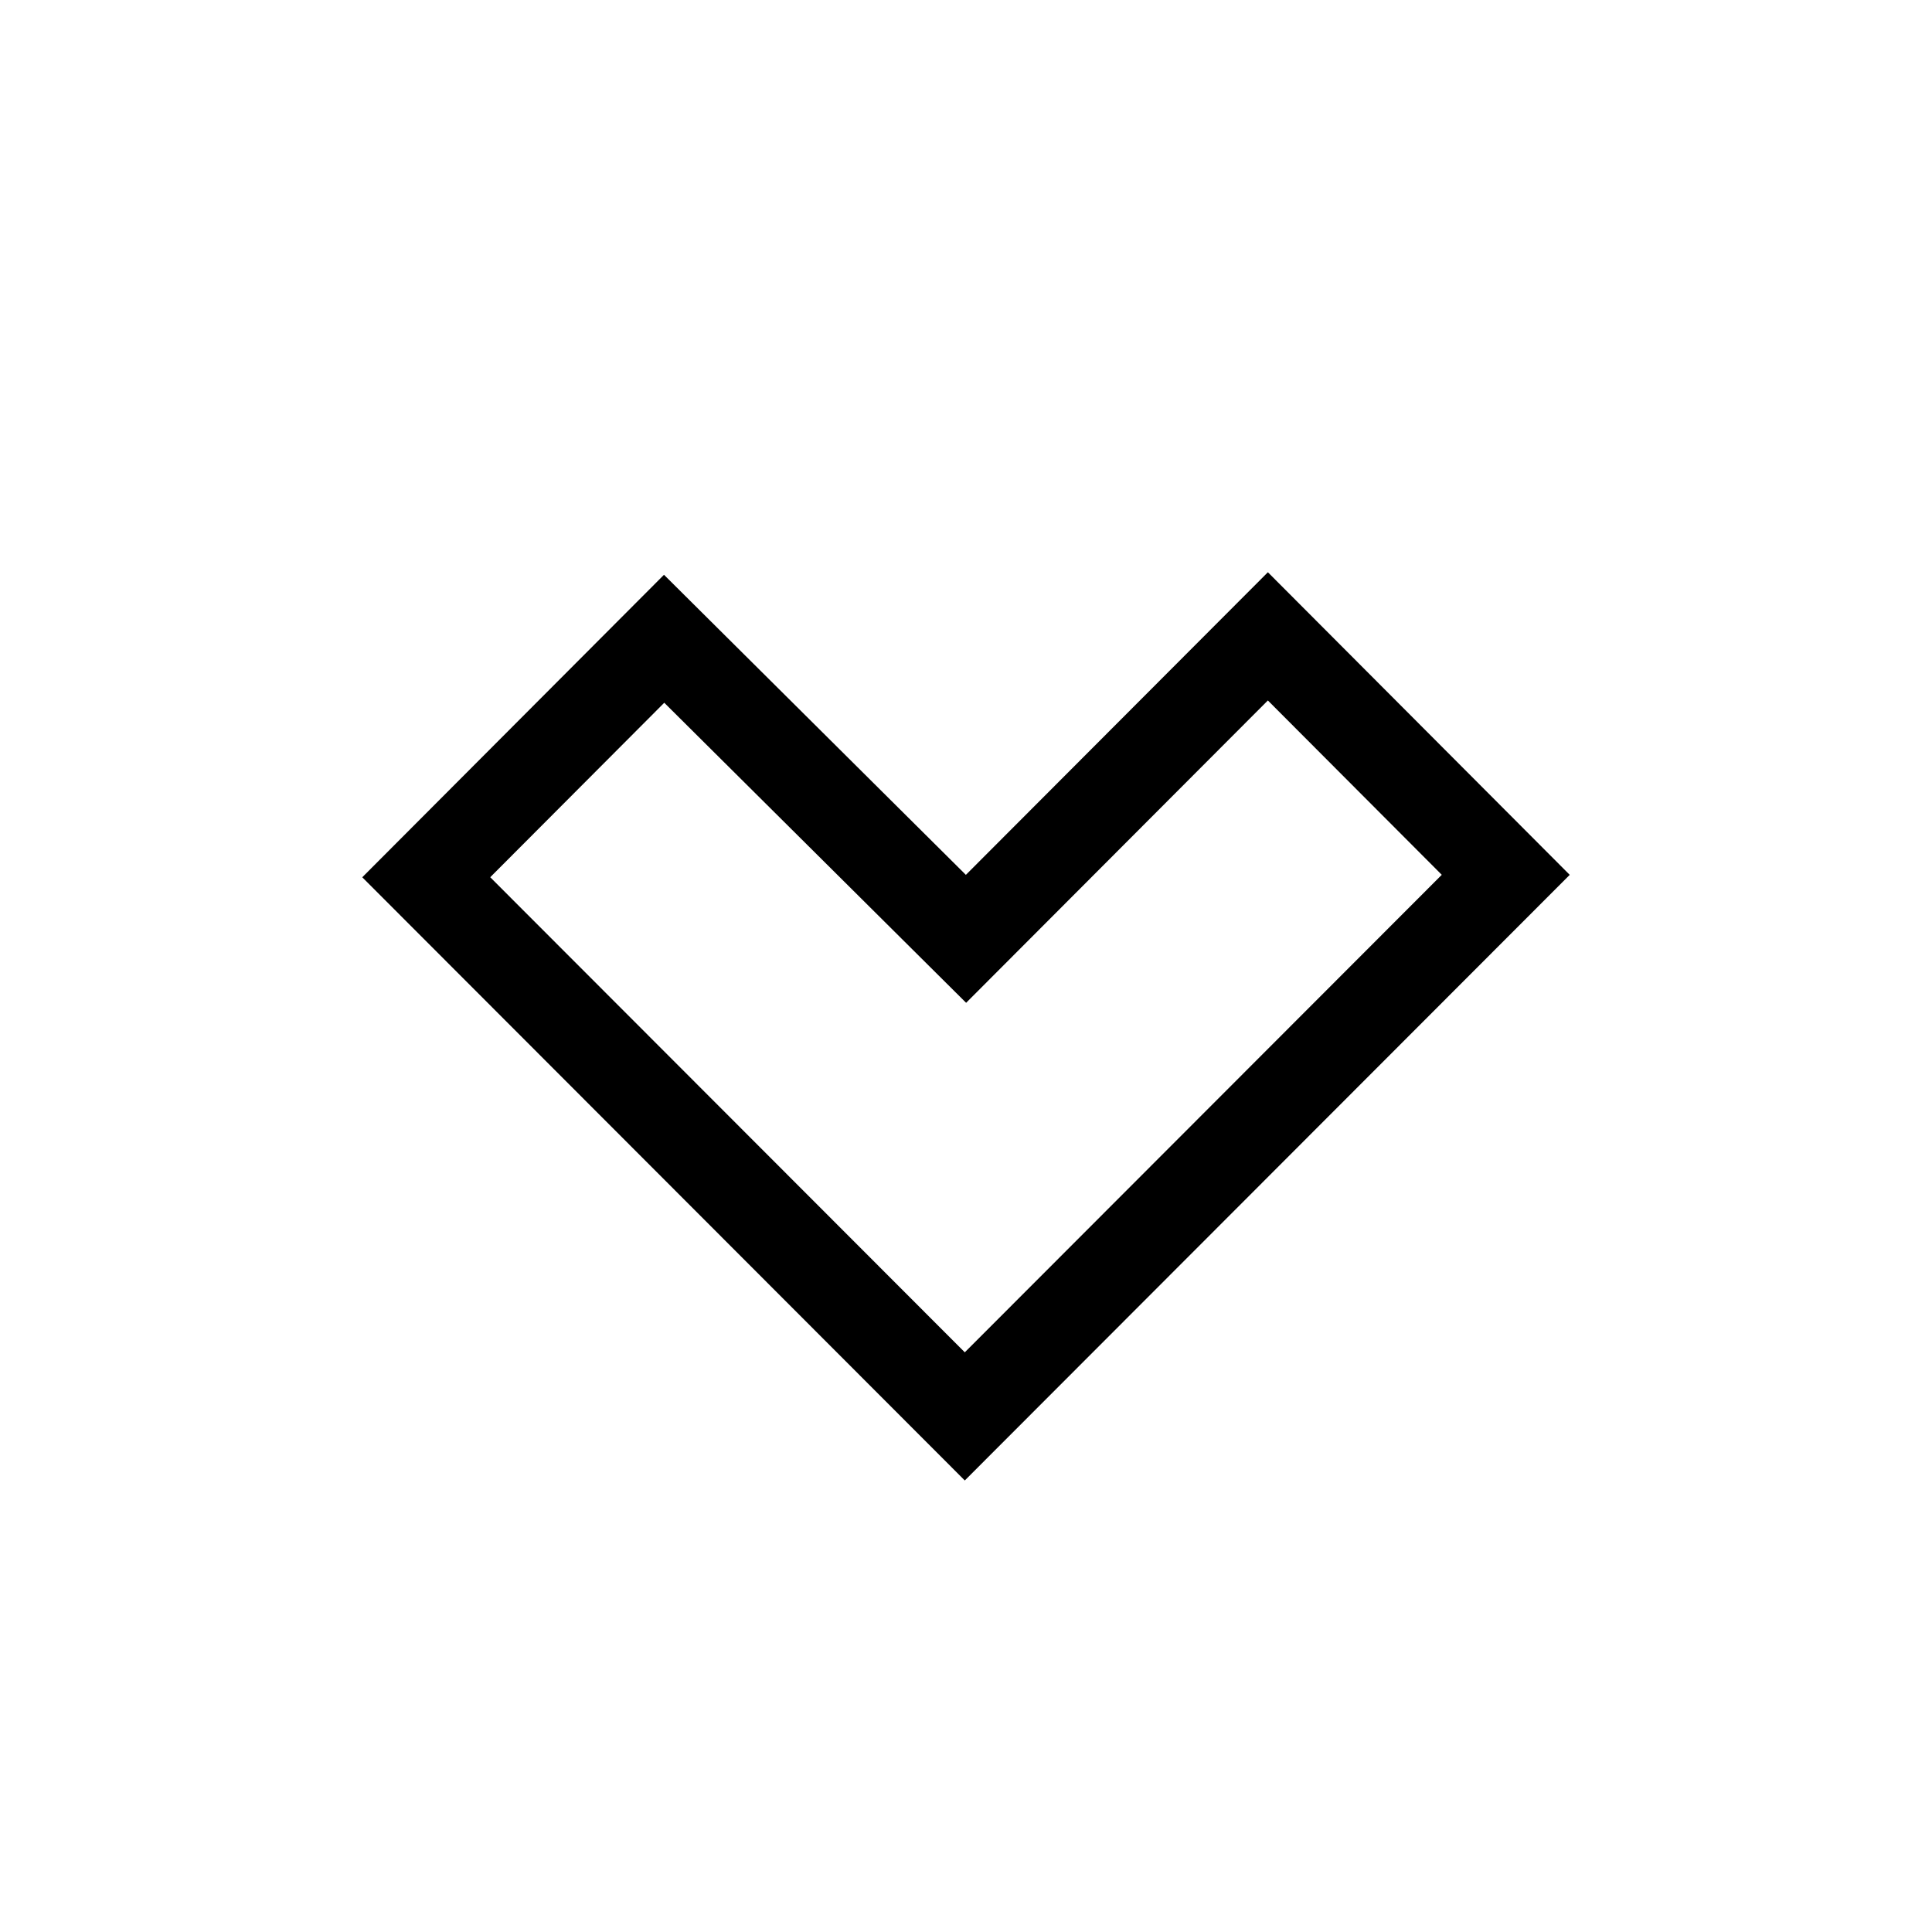
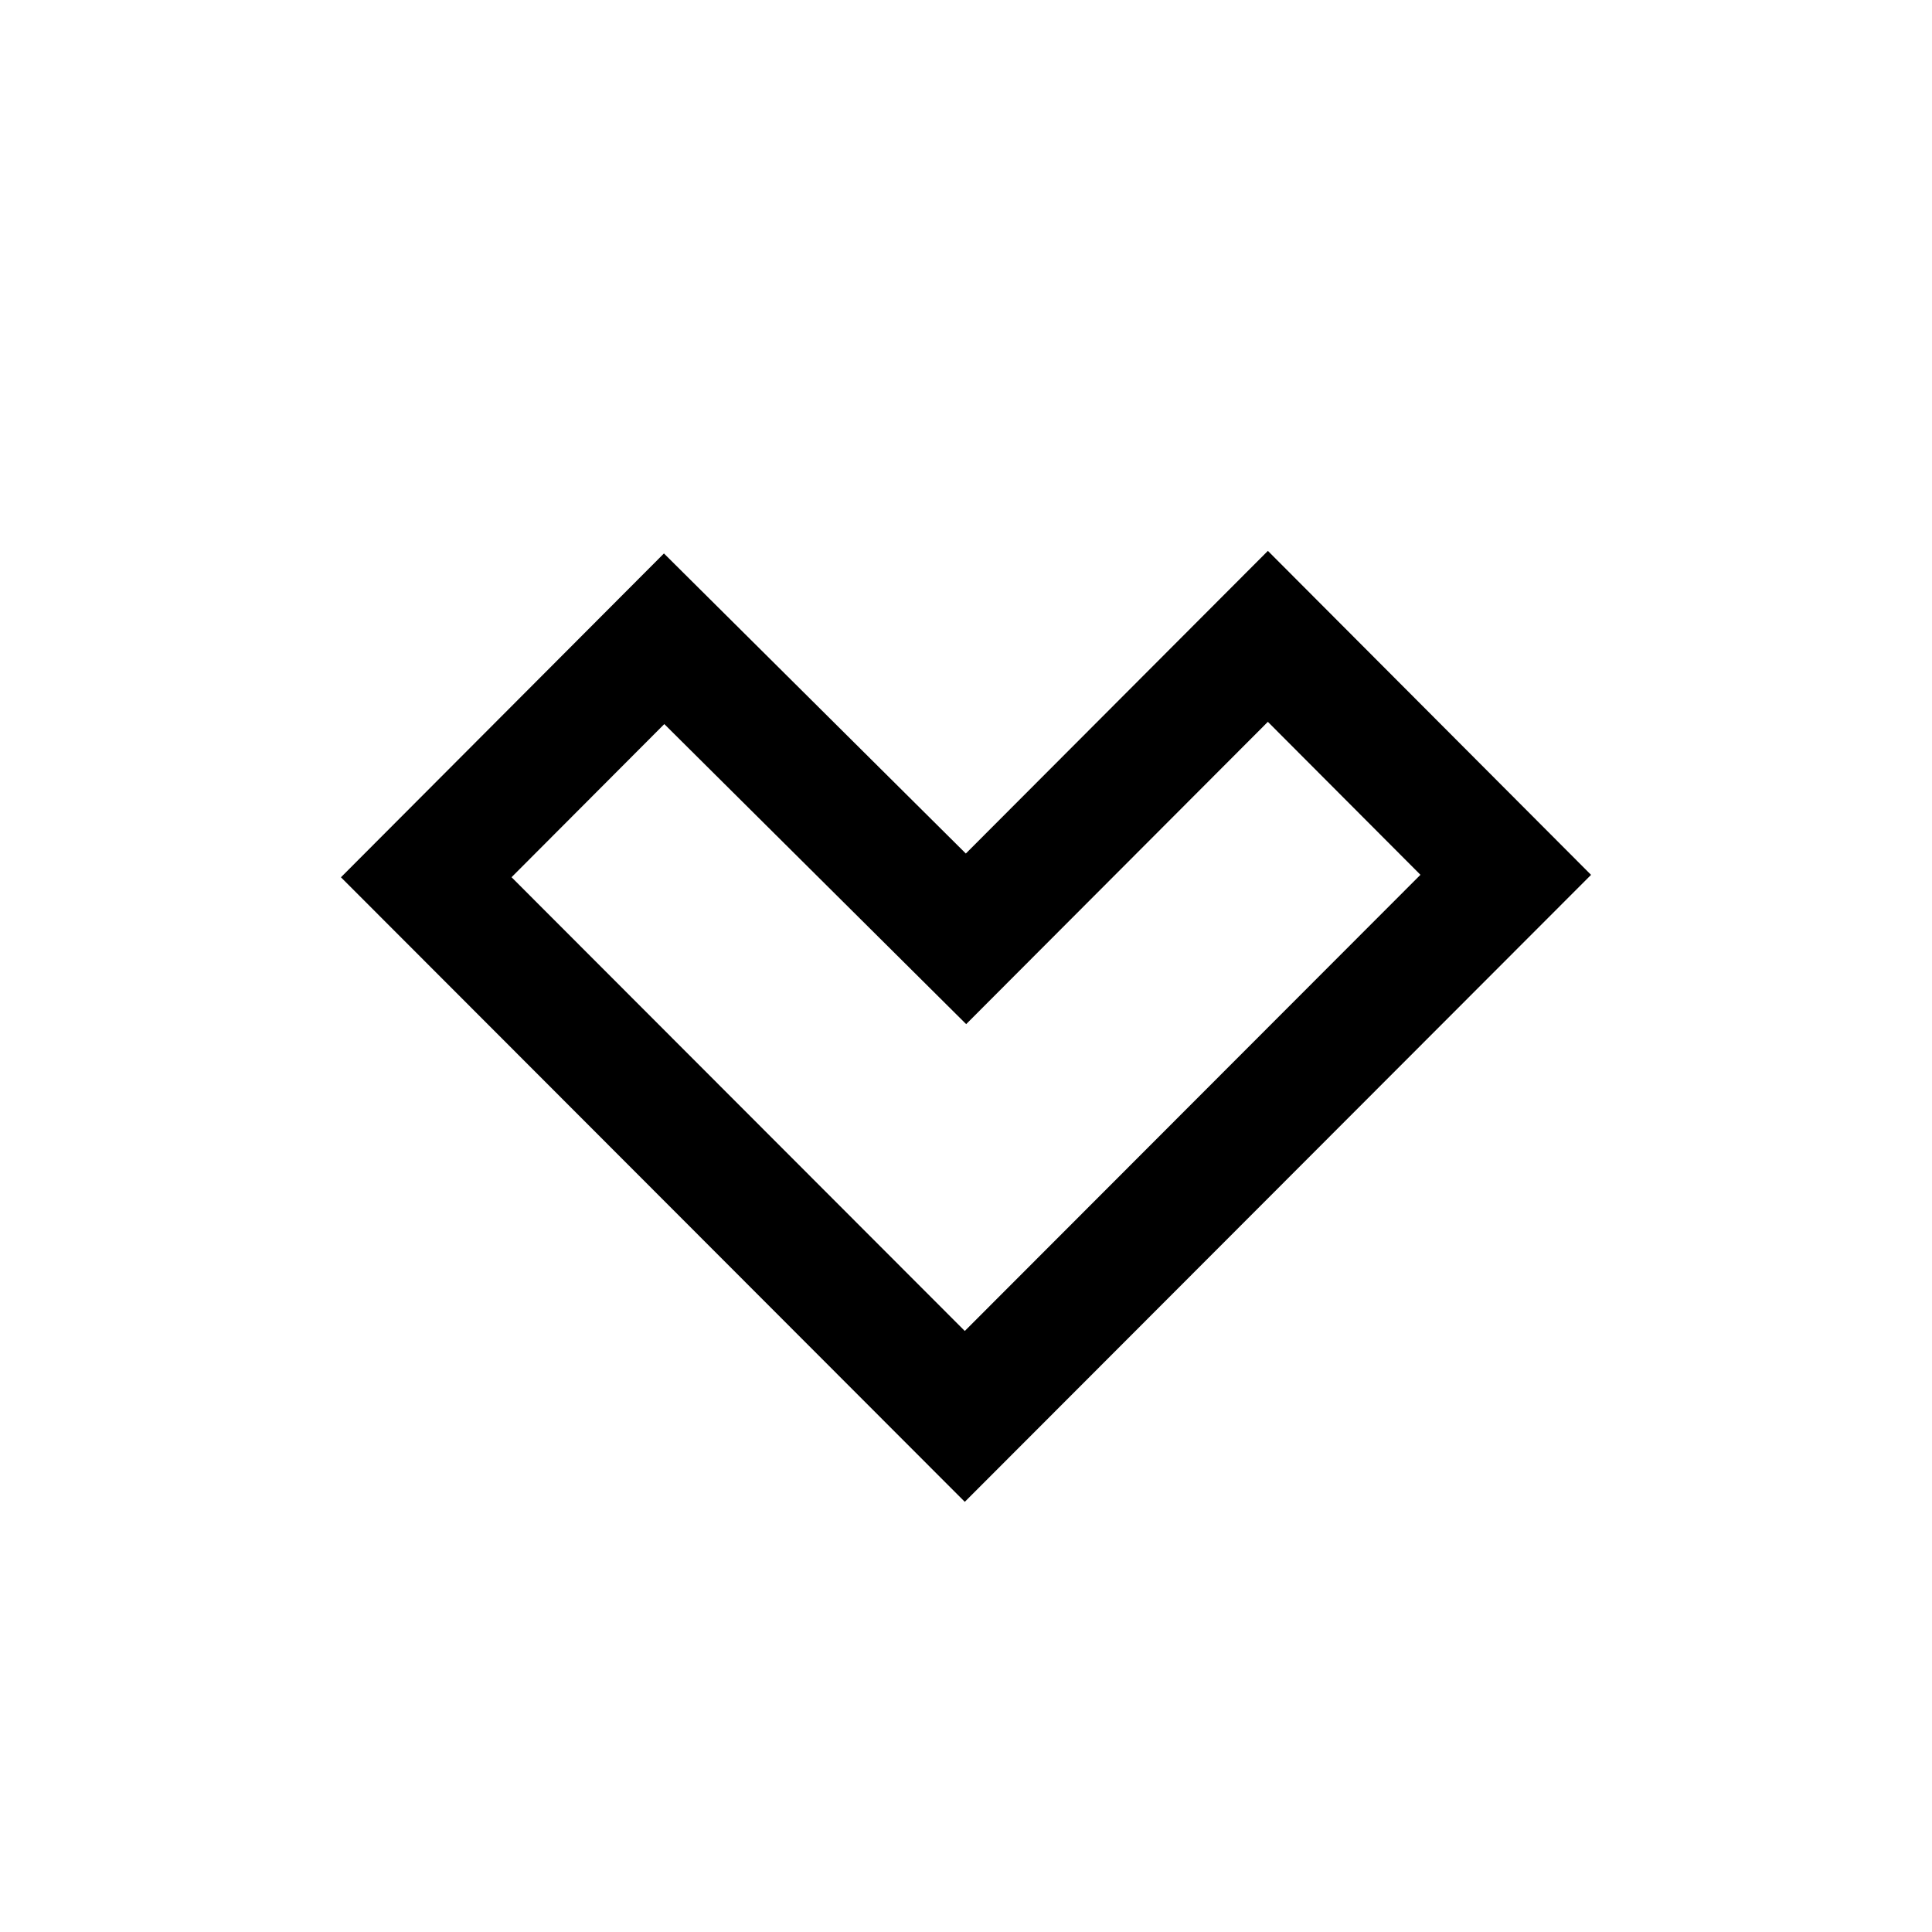
<svg xmlns="http://www.w3.org/2000/svg" viewBox="0 0 32 32">
-   <path fill="none" stroke="currentColor" stroke-width="1.5" d="M11 10.58l-3.94 3.95 8.92 8.93 8.96-8.97L21 10.54l-5 5.01L11 10.58z" />
+   <path fill="none" stroke="currentColor" stroke-width="2" d="M11 10.58l-3.94 3.95 8.92 8.93 8.96-8.97L21 10.54l-5 5.01L11 10.58z" />
</svg>
